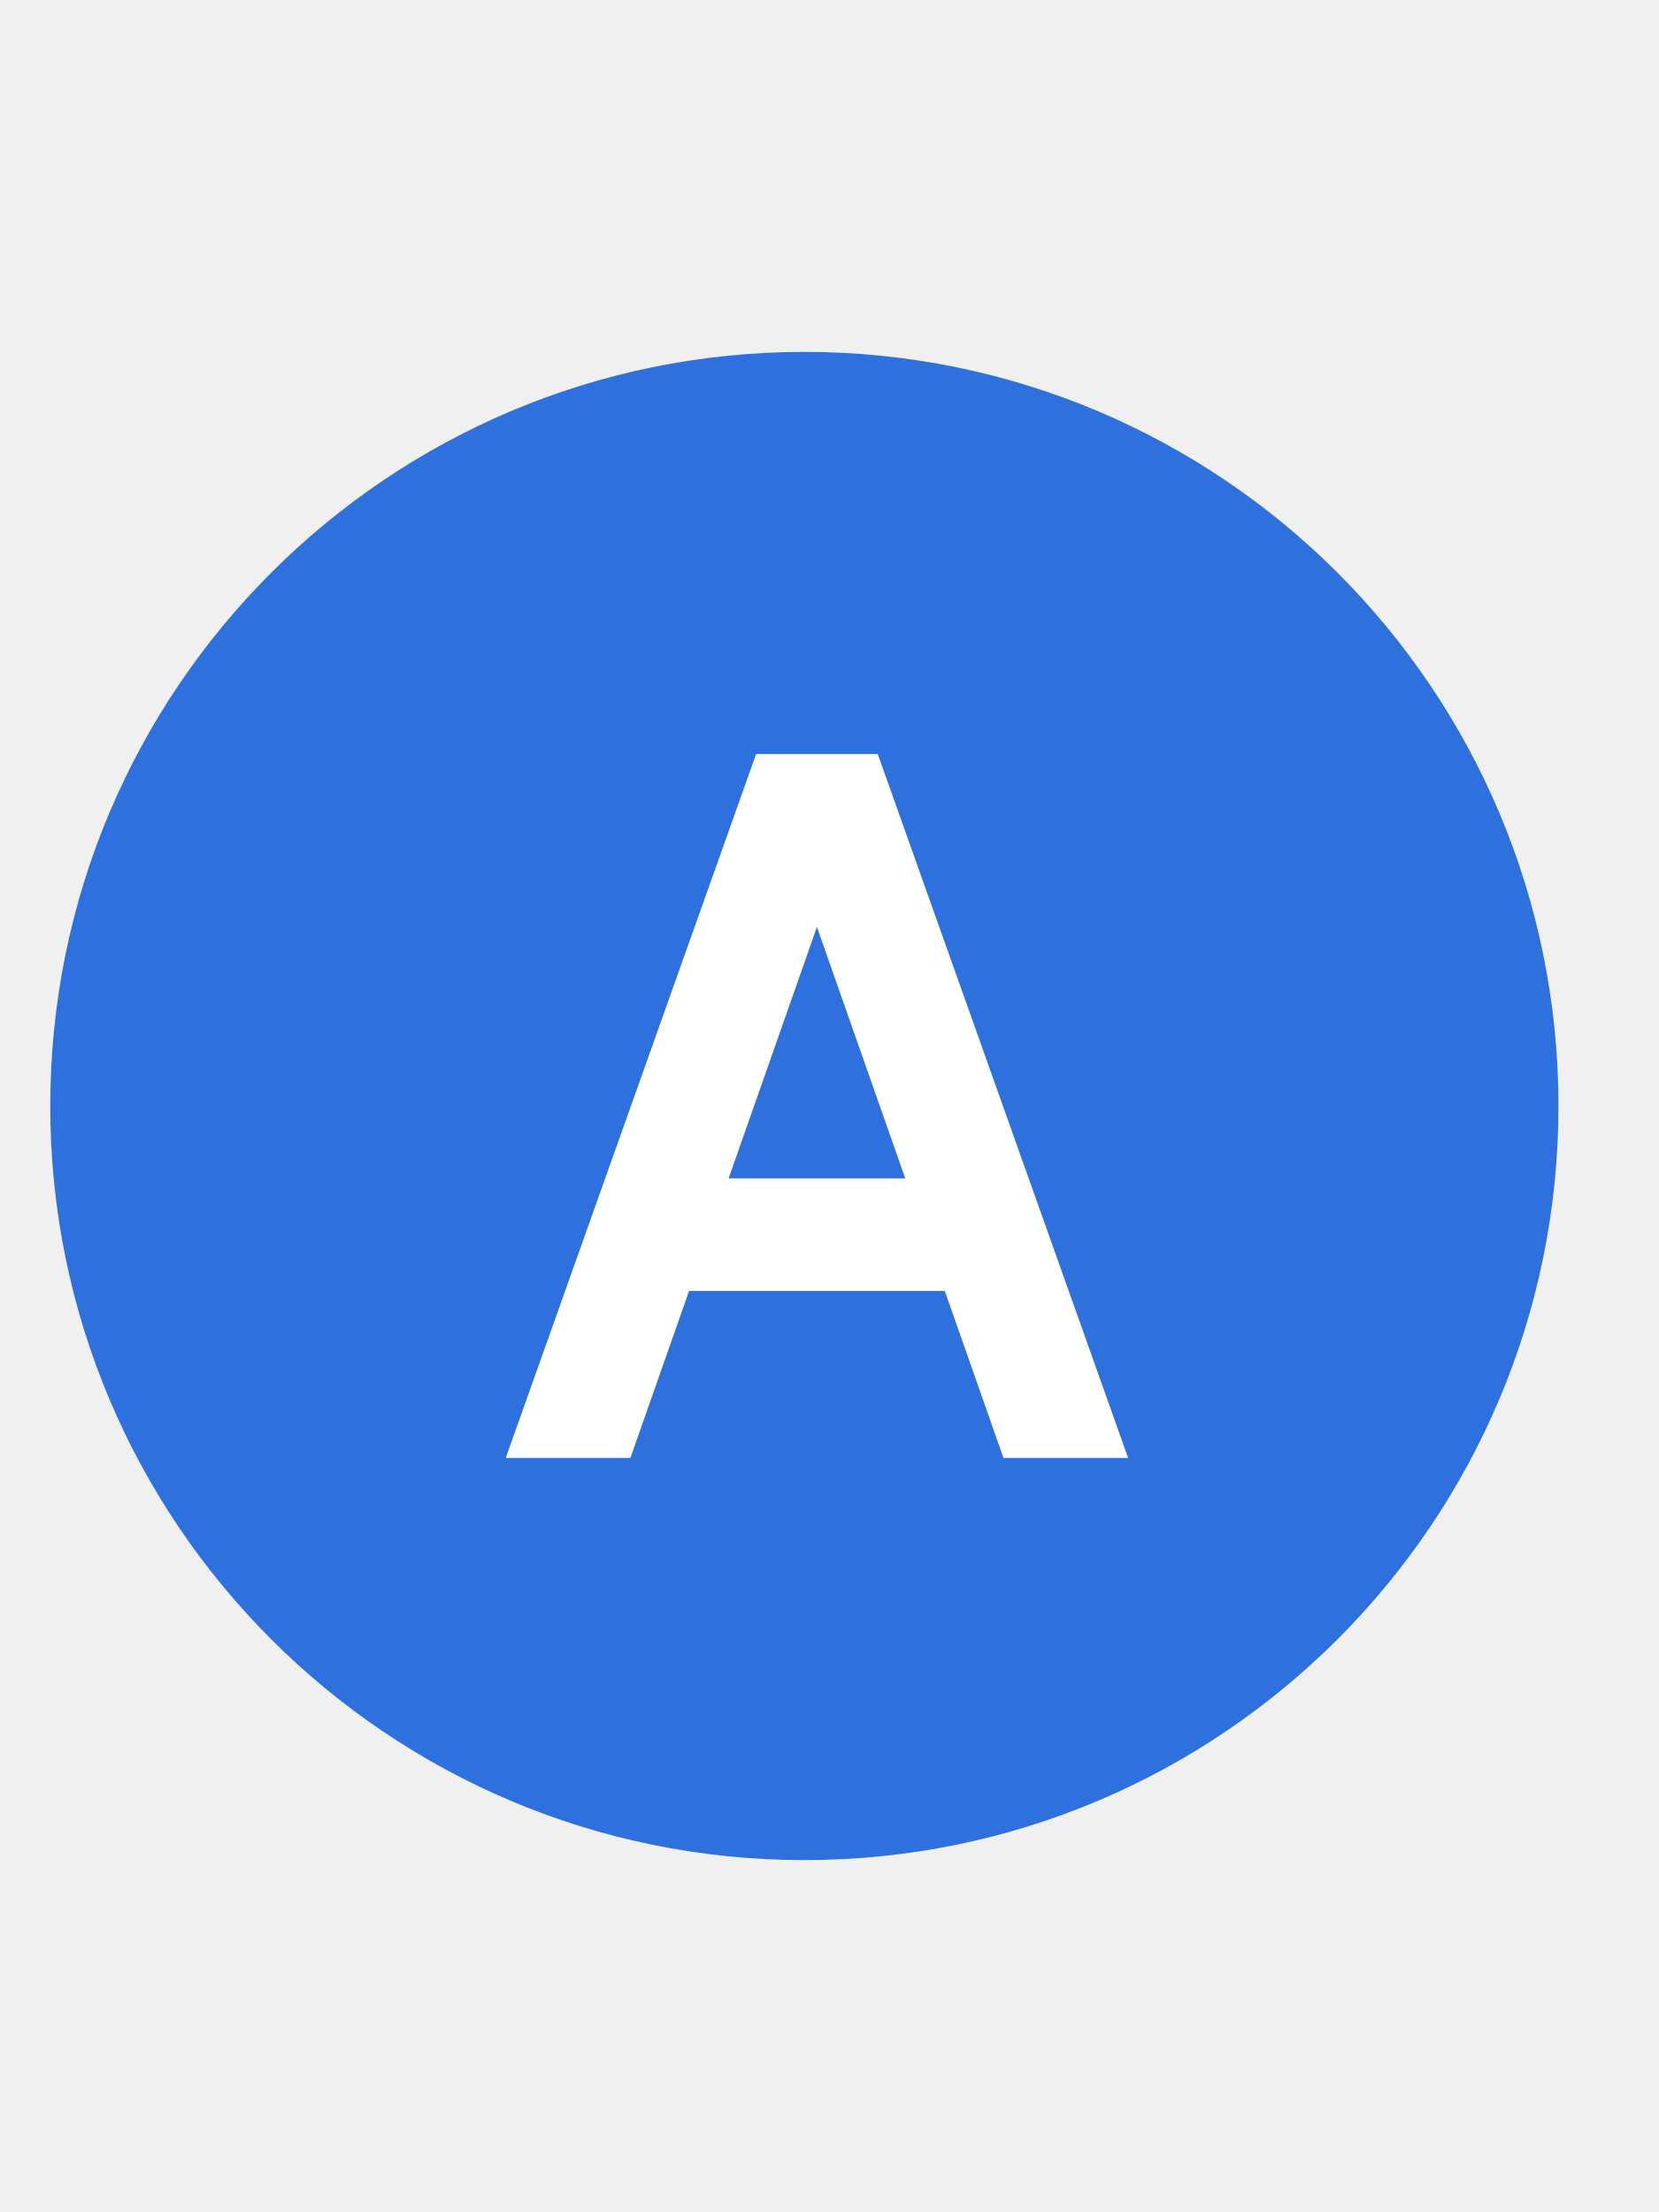
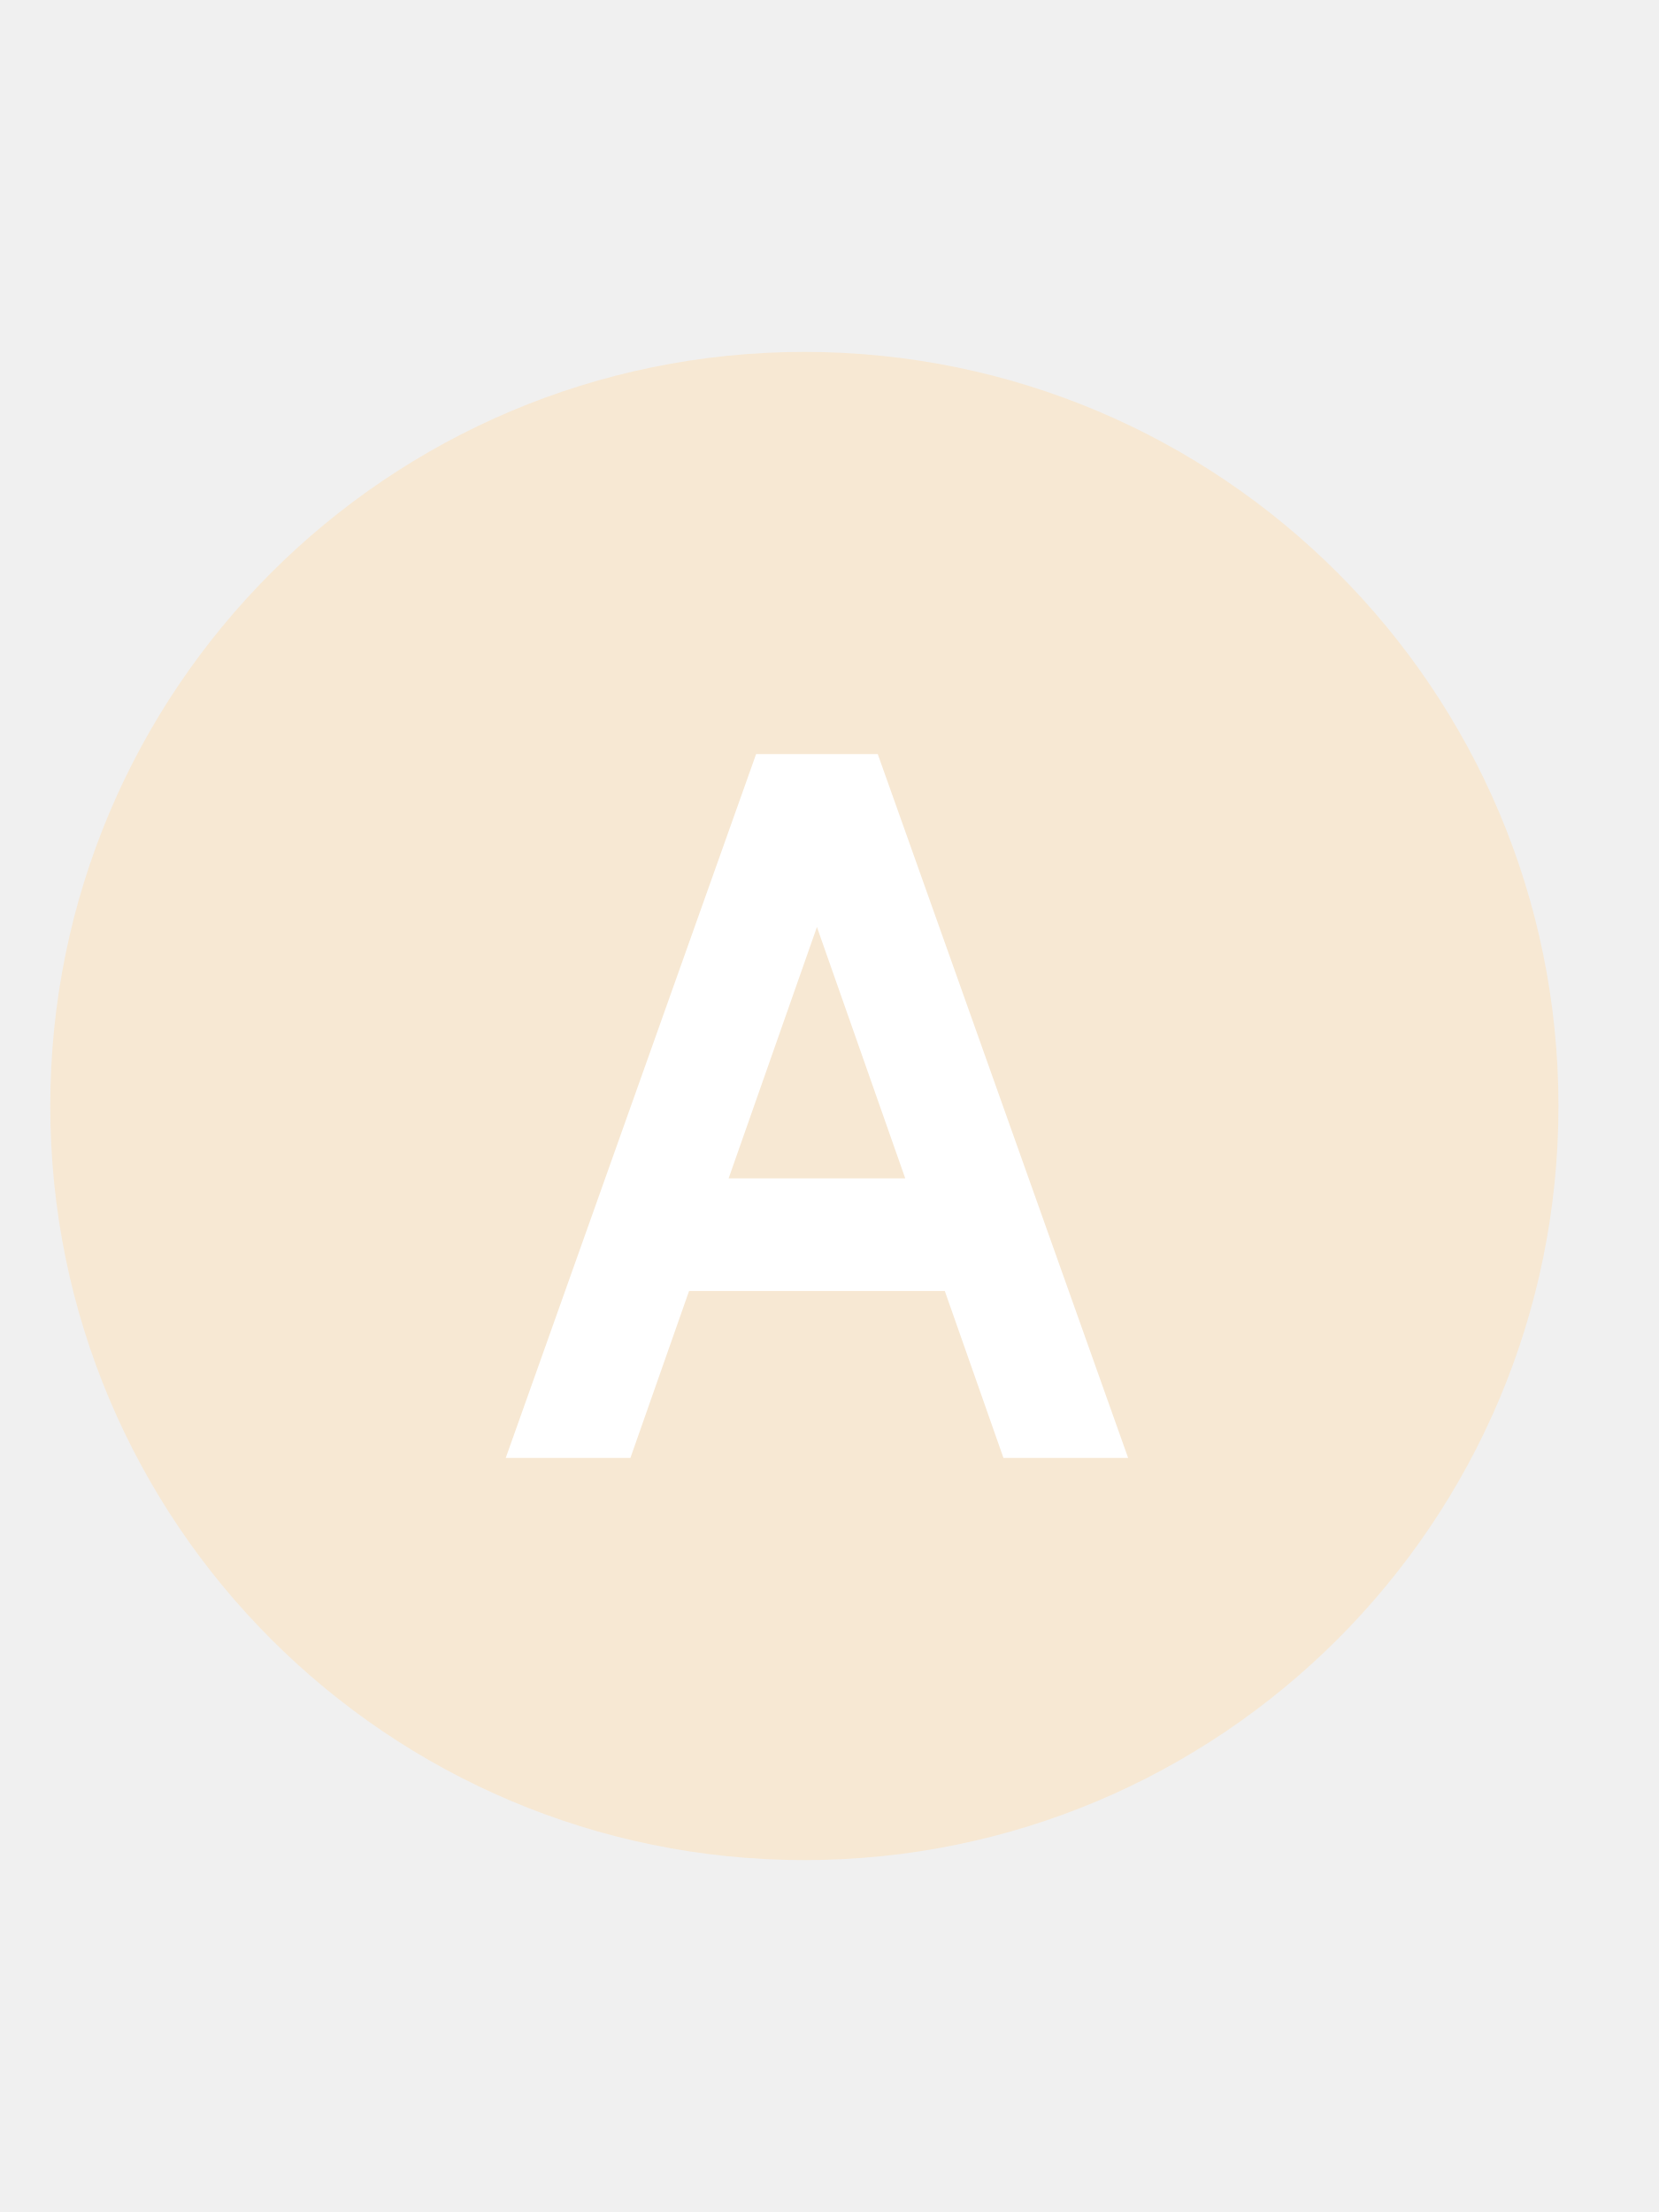
<svg xmlns="http://www.w3.org/2000/svg" width="33" height="44" viewBox="0 0 33 44" fill="none">
-   <circle cx="16" cy="22" r="15" fill="#2E70DD" />
+   <circle cx="16" cy="22" r="15" fill="#F7E8D3" />
  <path d="M19.18 25.68H13.32V23.44H19.18V25.68ZM15.92 17.5H16.58L12.54 29H10.06L15.04 15H17.46L22.44 29H19.96L15.92 17.5Z" fill="white" />
</svg>
